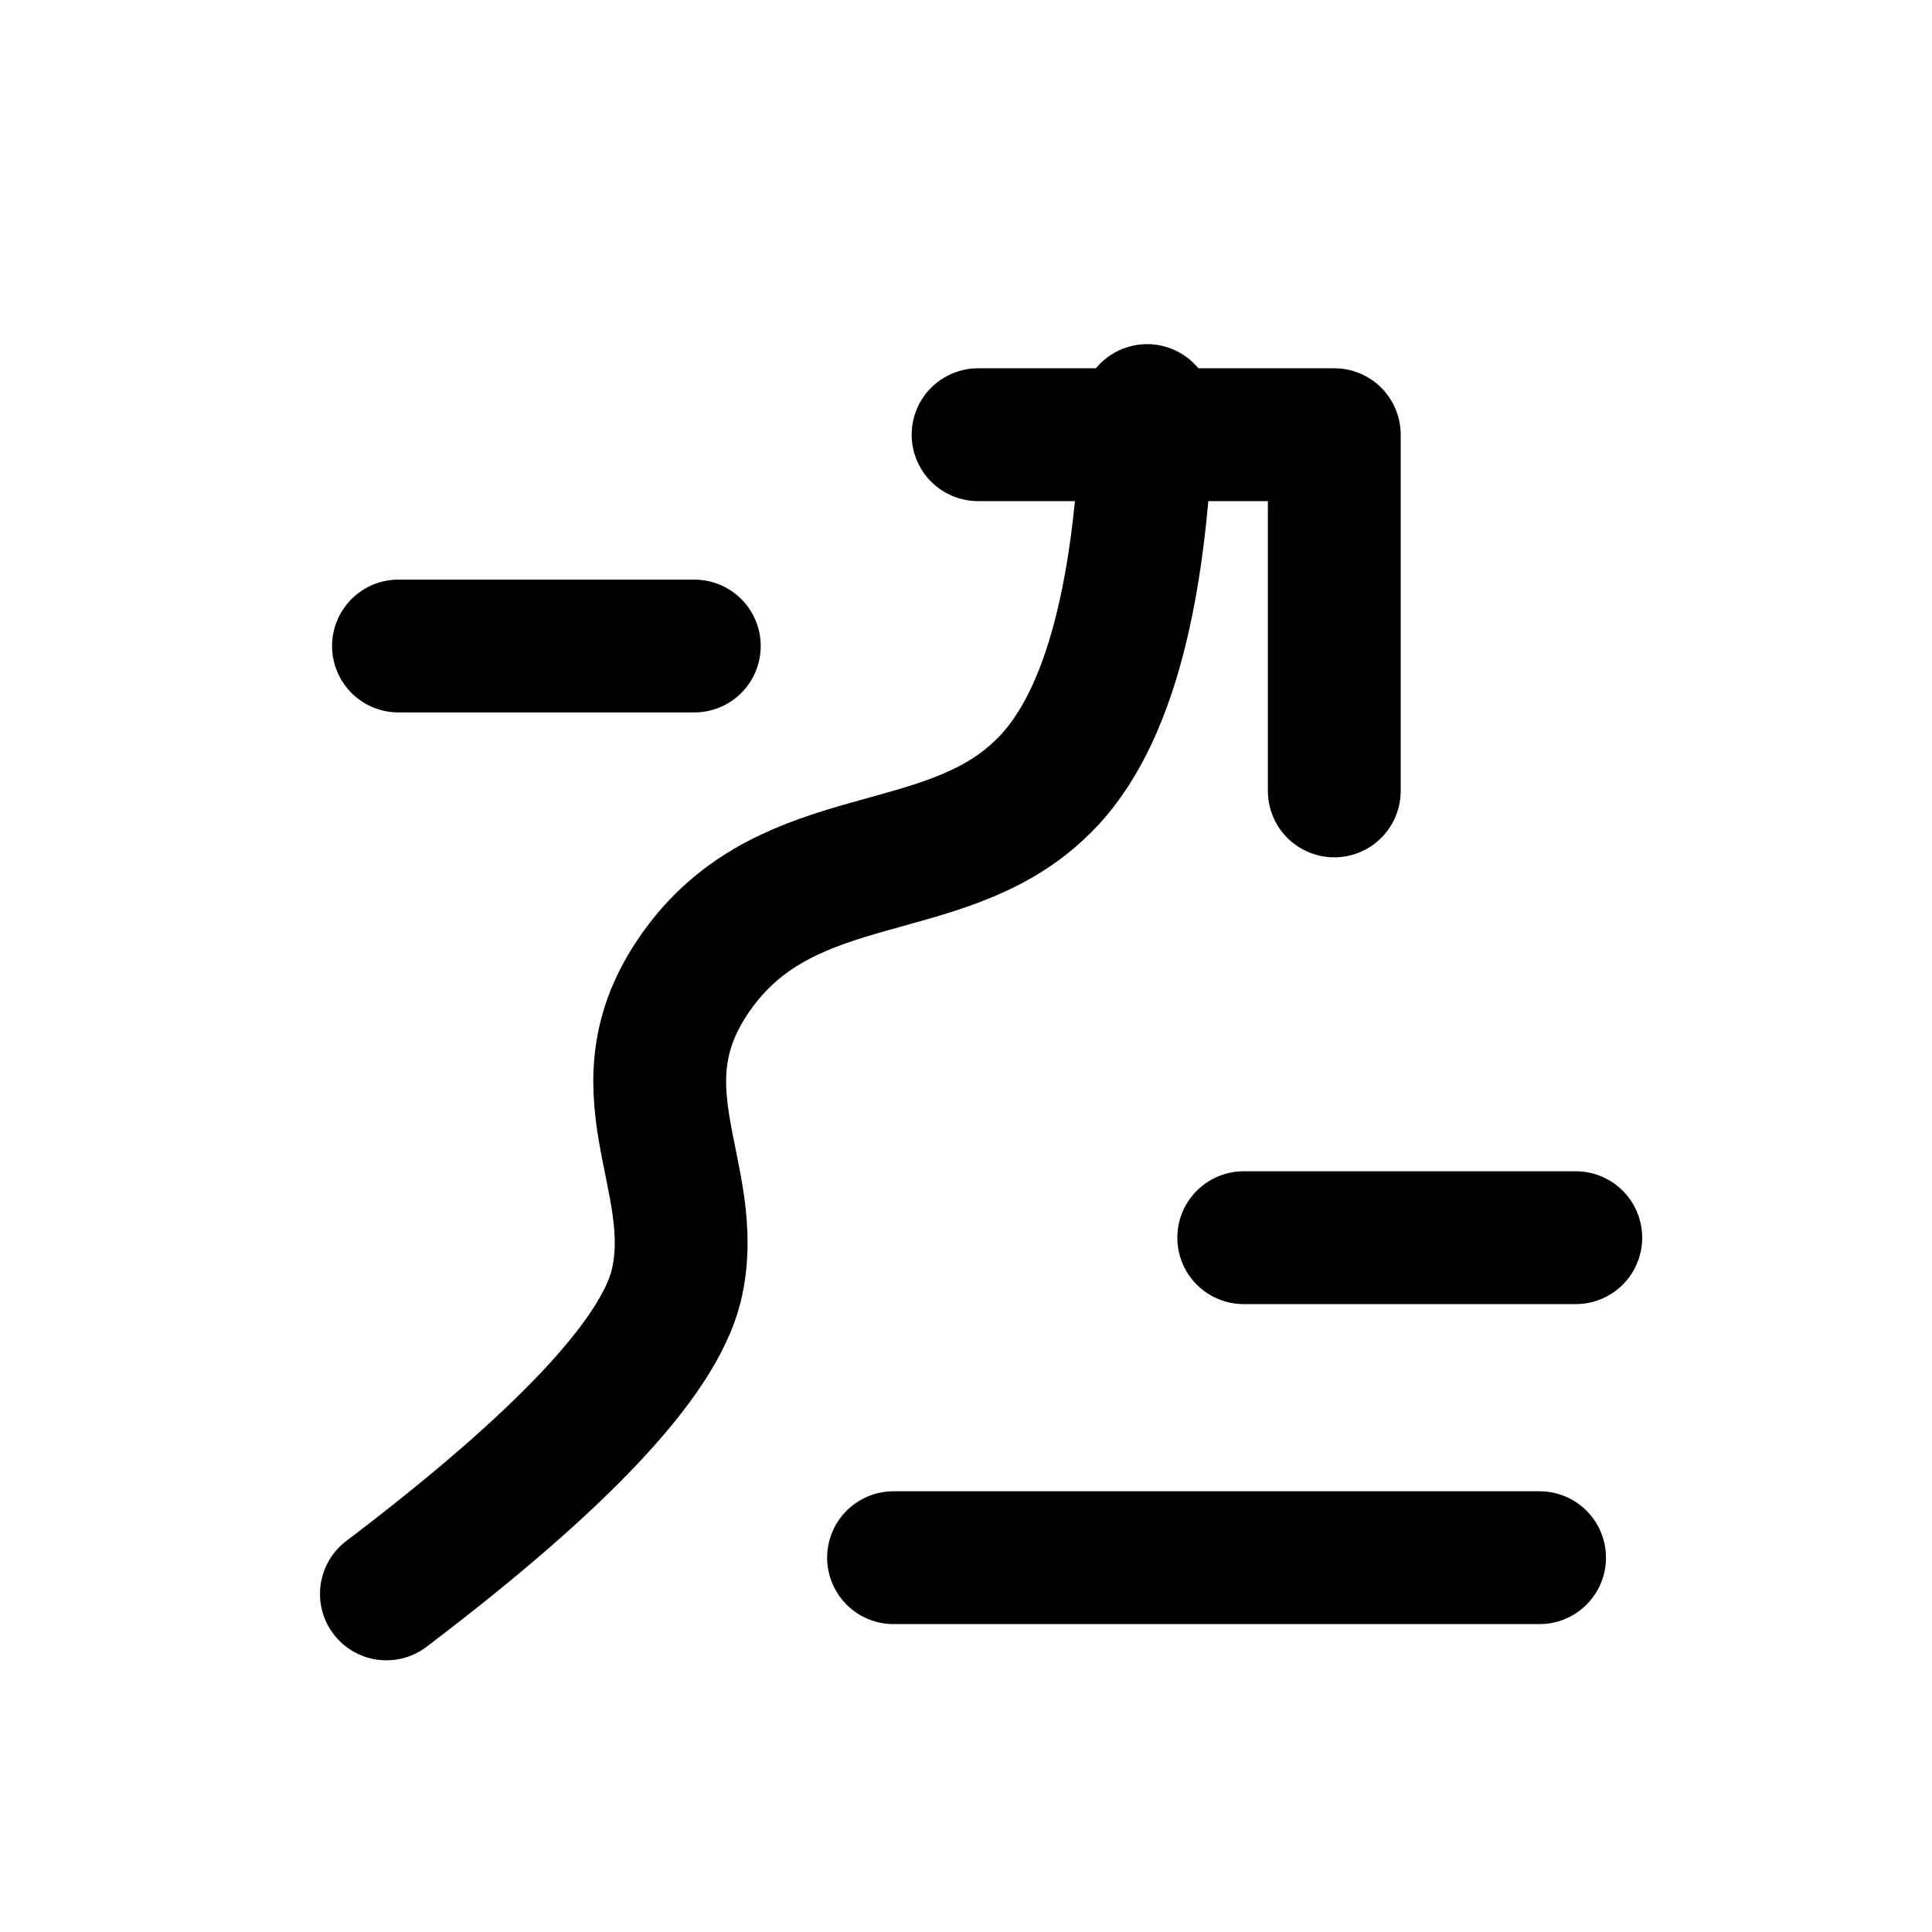
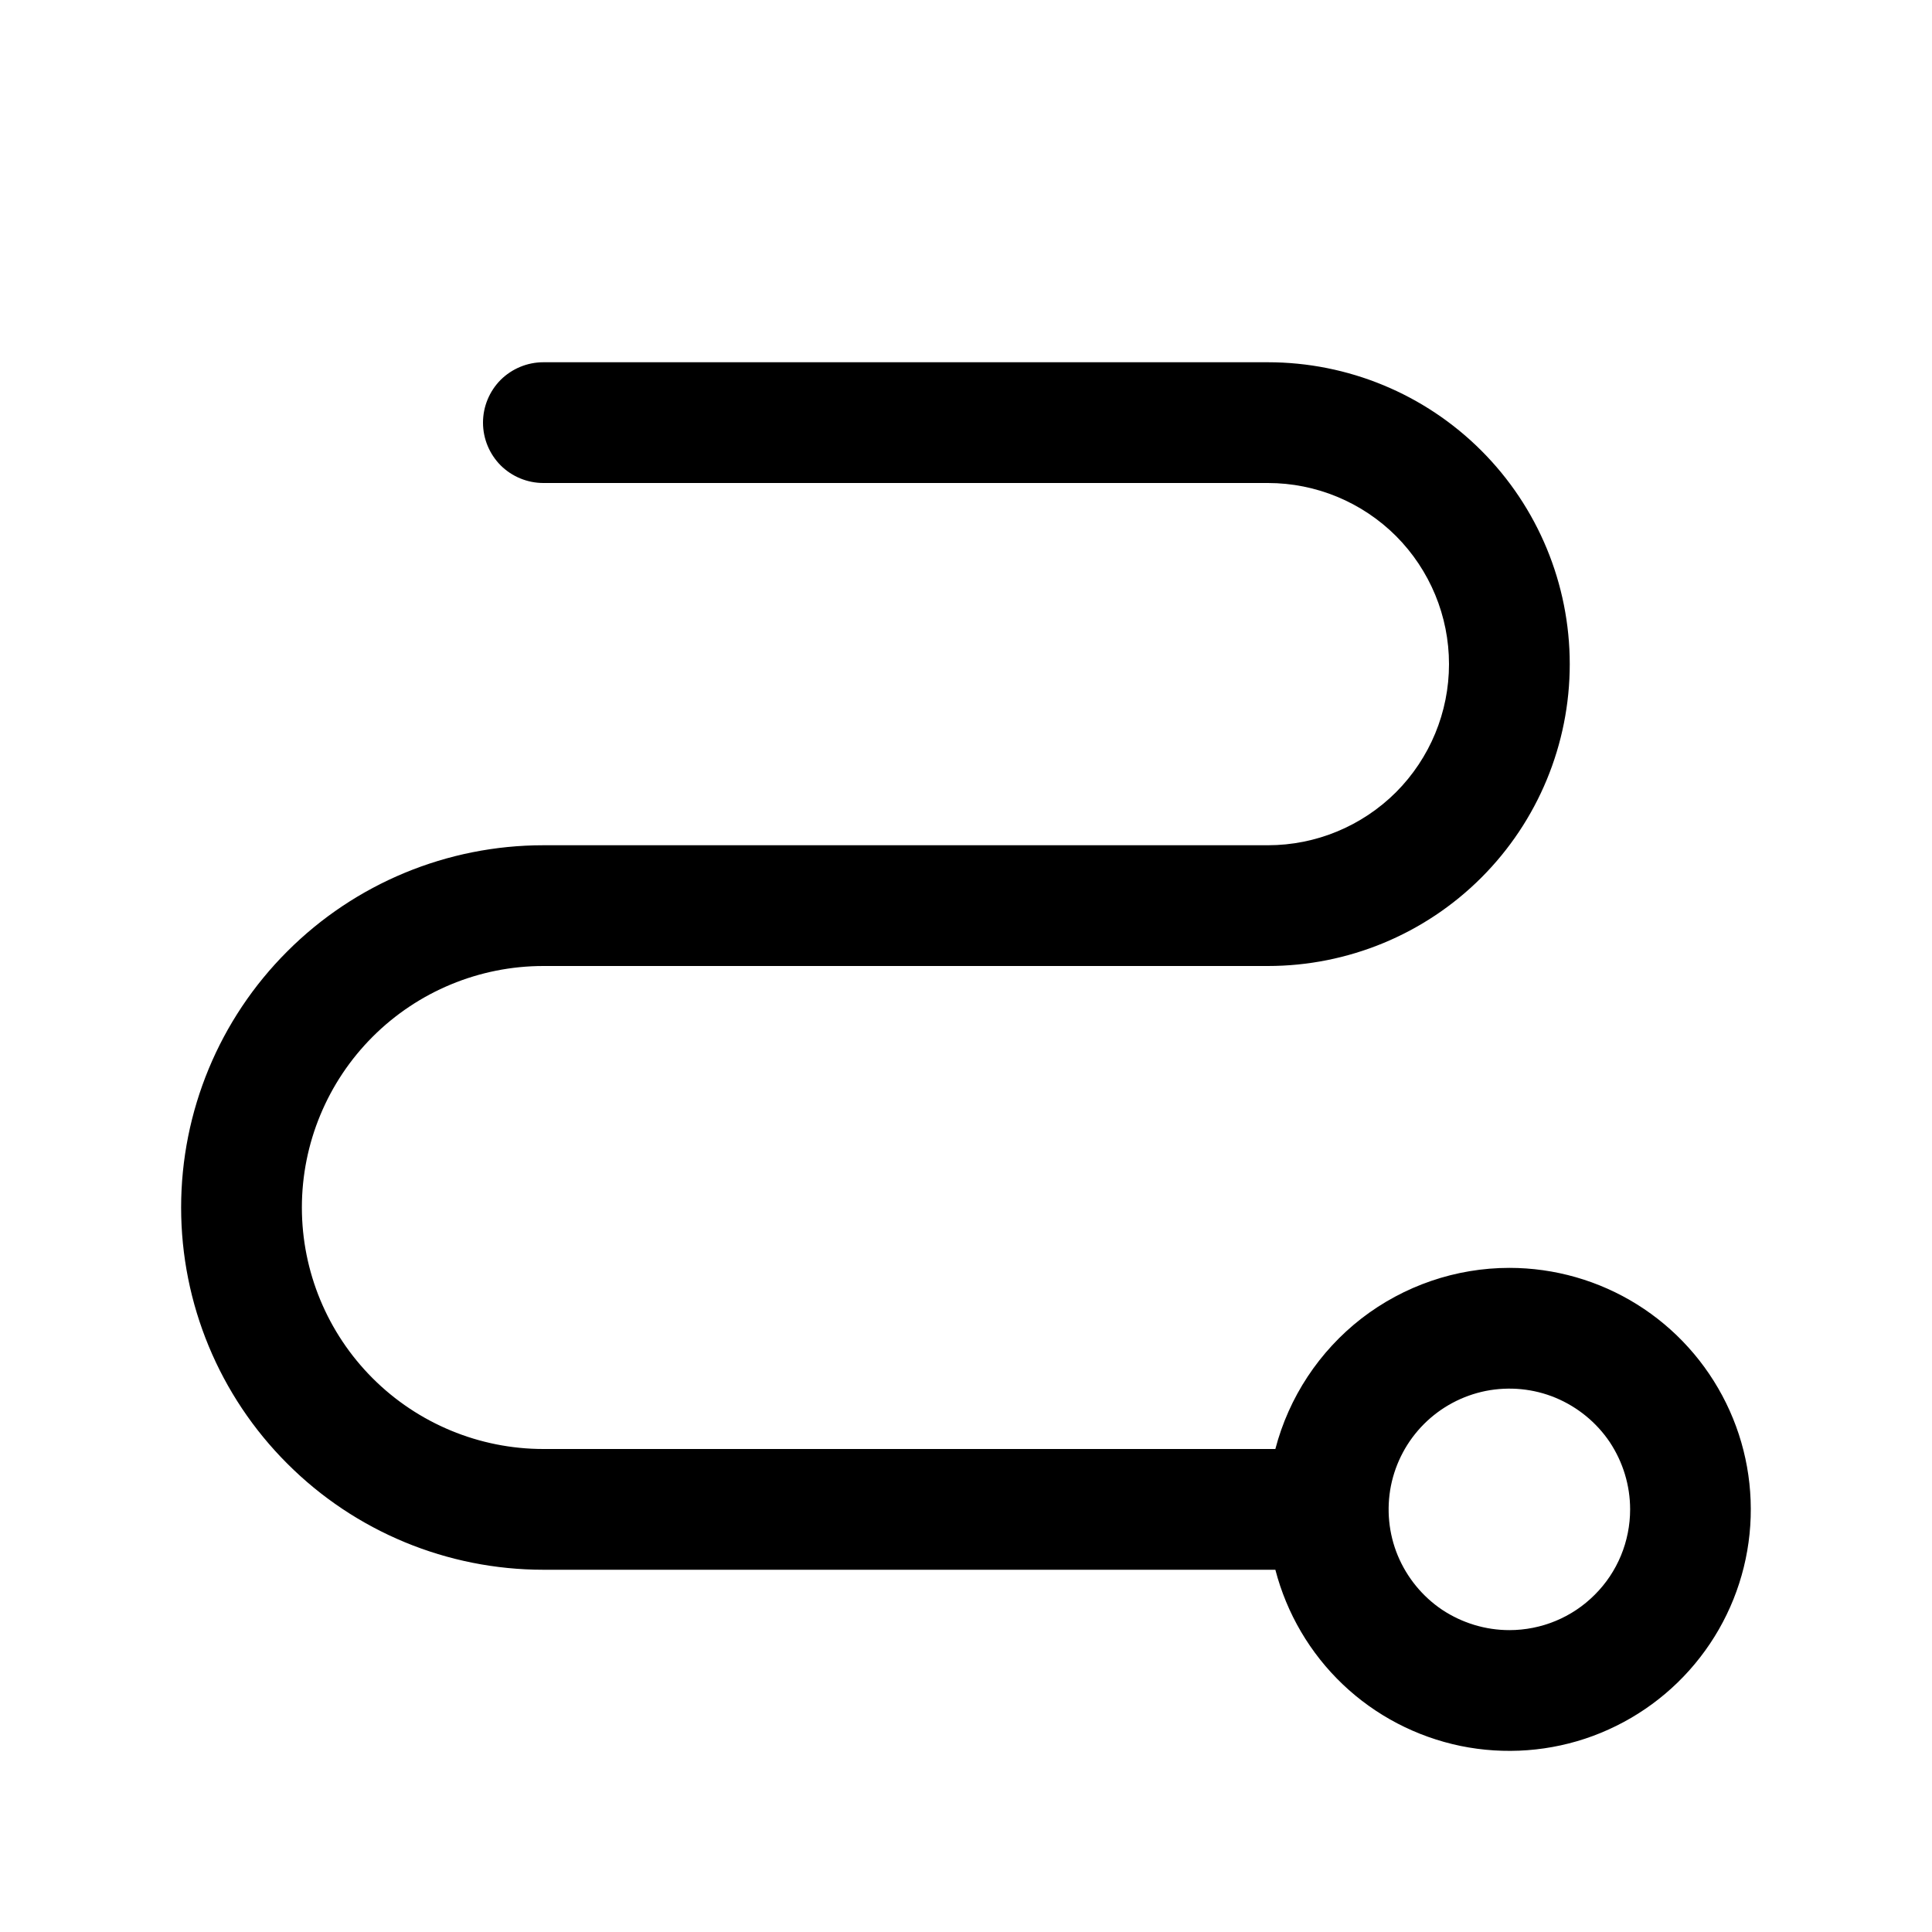
<svg xmlns="http://www.w3.org/2000/svg" viewBox="0 0 16 16" fill="none">
-   <path d="M3.2 13.2c1.45-1.1 2.25-1.95 2.4-2.55.22-.92-.55-1.65.2-2.65.75-1 2-.7 2.8-1.45.55-.5.85-1.55.9-3.15M8.1 3.6h2.95v2.95M7.4 12.9h5.35M10.3 10.25h2.75M3.3 5.35h2.45" stroke="currentColor" stroke-width="1.1" stroke-linecap="round" stroke-linejoin="round" />
+   <path d="M12.5 10.5C12.057 10.5 11.626 10.648 11.275 10.919C10.925 11.191 10.674 11.571 10.562 12H4.5C3.97 12 3.461 11.789 3.086 11.414C2.711 11.039 2.5 10.53 2.5 10C2.5 9.47 2.711 8.961 3.086 8.586C3.461 8.211 3.97 8 4.5 8H10.5C11.163 8 11.799 7.737 12.268 7.268C12.737 6.799 13 6.163 13 5.5C13 4.837 12.737 4.201 12.268 3.732C11.799 3.263 11.163 3 10.5 3H4.5C4.367 3 4.24 3.053 4.146 3.146C4.053 3.24 4 3.367 4 3.5C4 3.633 4.053 3.76 4.146 3.854C4.24 3.947 4.367 4 4.5 4H10.5C10.898 4 11.279 4.158 11.561 4.439C11.842 4.721 12 5.102 12 5.5C12 5.898 11.842 6.279 11.561 6.561C11.279 6.842 10.898 7 10.5 7H4.5C3.704 7 2.941 7.316 2.379 7.879C1.816 8.441 1.5 9.204 1.5 10C1.5 10.796 1.816 11.559 2.379 12.121C2.941 12.684 3.704 13 4.5 13H10.562C10.656 13.362 10.849 13.691 11.12 13.949C11.391 14.207 11.729 14.383 12.095 14.459C12.461 14.534 12.842 14.506 13.193 14.376C13.543 14.246 13.851 14.021 14.08 13.725C14.309 13.43 14.451 13.076 14.489 12.704C14.527 12.331 14.46 11.956 14.295 11.62C14.13 11.284 13.875 11.001 13.558 10.803C13.241 10.605 12.874 10.5 12.5 10.5ZM12.5 13.5C12.302 13.5 12.109 13.441 11.944 13.332C11.78 13.222 11.652 13.065 11.576 12.883C11.5 12.7 11.481 12.499 11.519 12.305C11.558 12.111 11.653 11.933 11.793 11.793C11.933 11.653 12.111 11.558 12.305 11.519C12.499 11.481 12.7 11.5 12.883 11.576C13.065 11.652 13.222 11.78 13.332 11.944C13.441 12.109 13.5 12.302 13.5 12.5C13.5 12.765 13.395 13.02 13.207 13.207C13.02 13.395 12.765 13.5 12.5 13.5Z" fill="currentColor" />
</svg>
